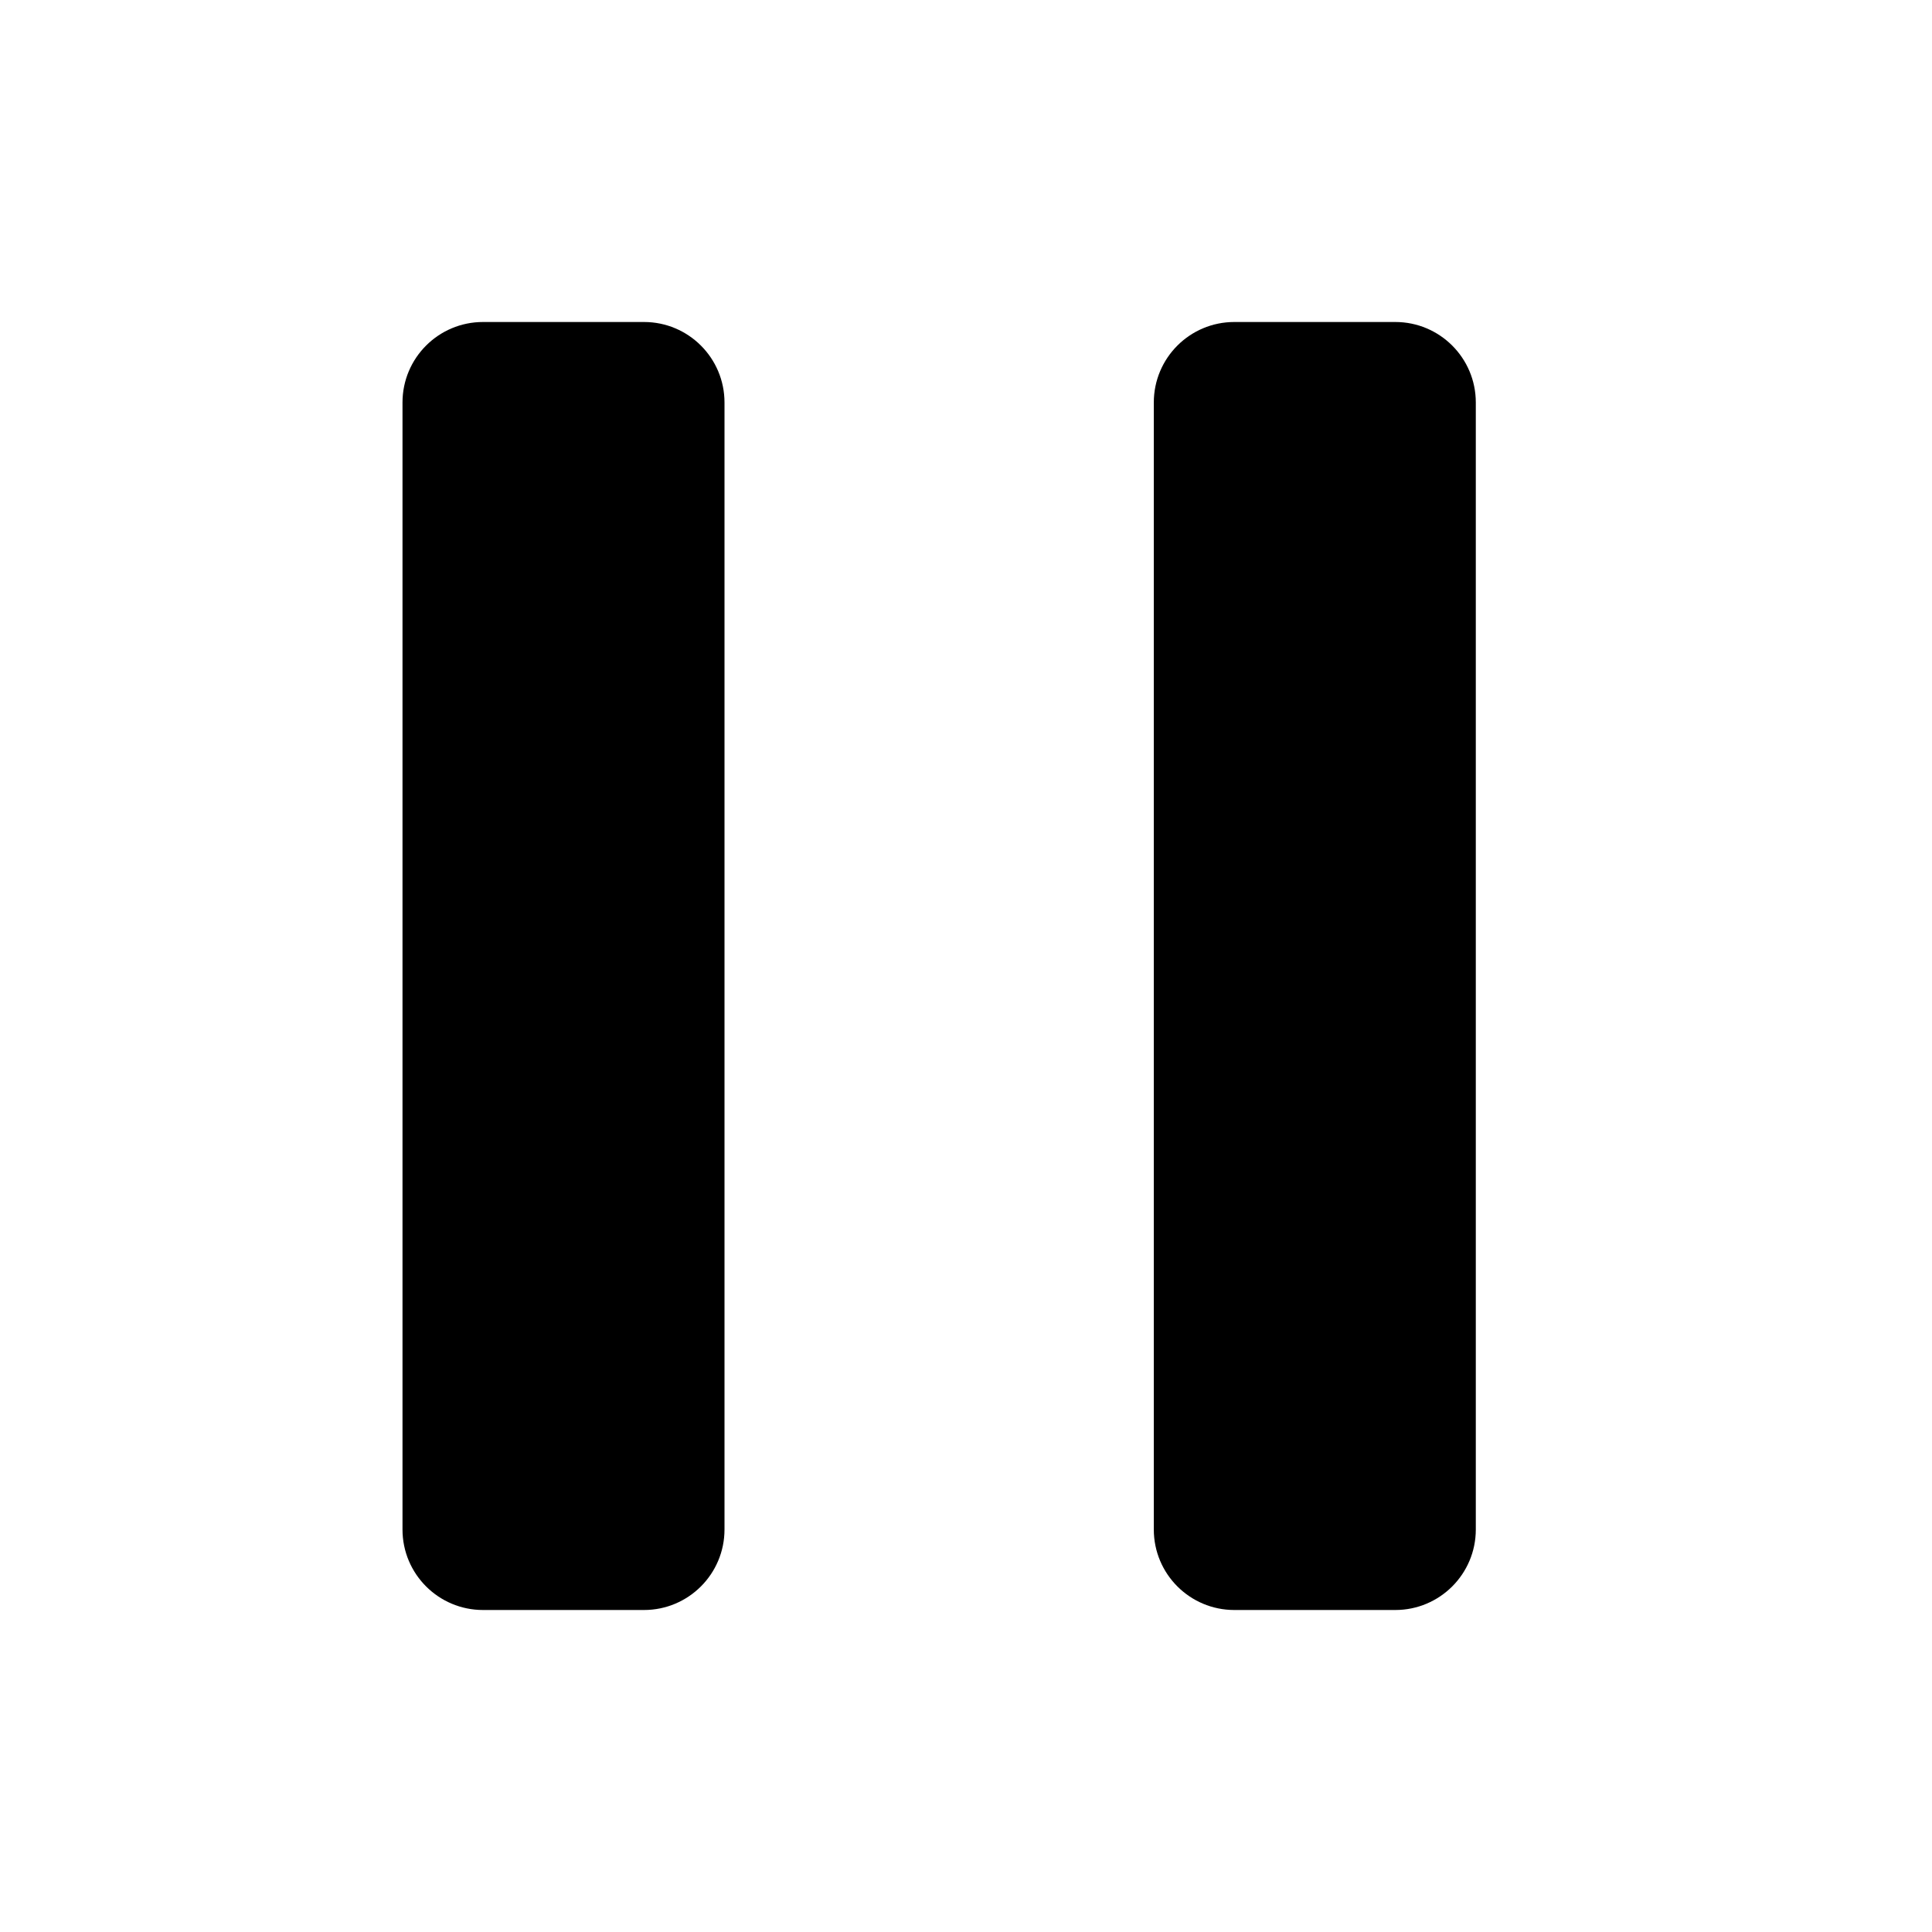
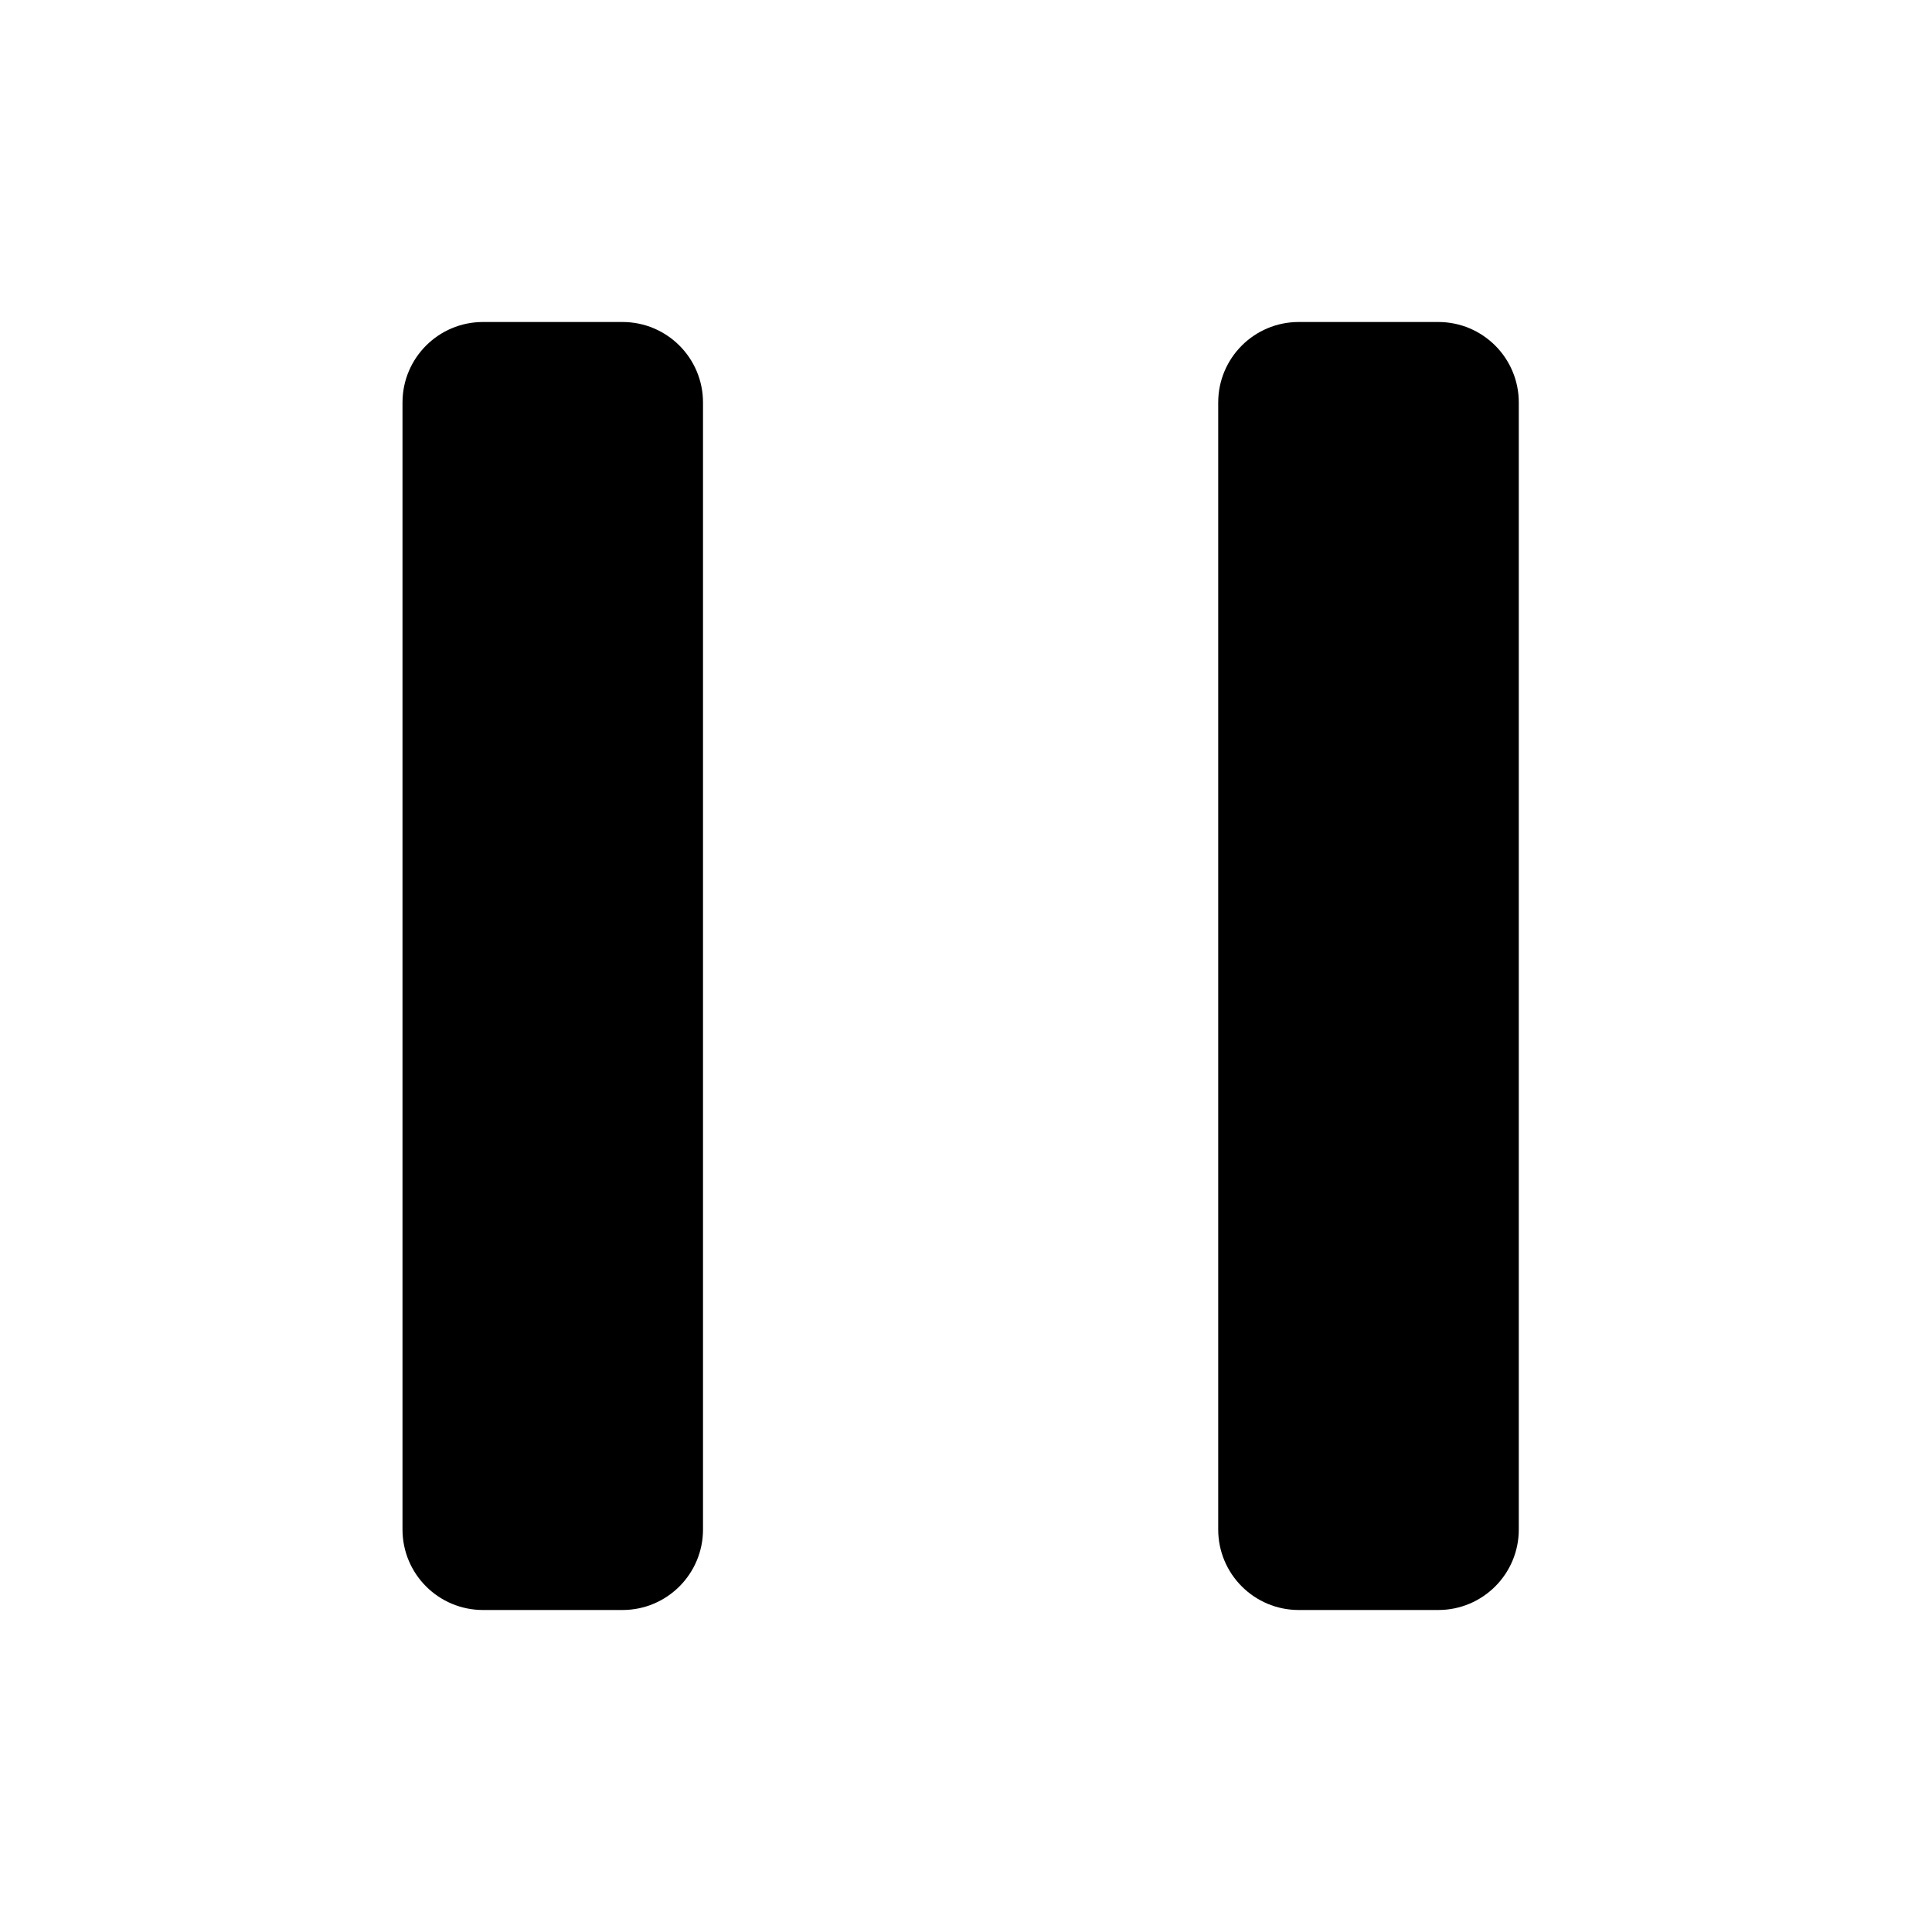
<svg xmlns="http://www.w3.org/2000/svg" width="24" height="24" fill="currentColor" viewBox="0 0 24 24">
-   <rect width="4" height="16" x="5" y="4" rx="1" />
-   <rect width="4" height="16" x="14.333" y="4" rx="1" />
+   <path d="M5 19V5a1 1 0 0 1 1-1h1.733a1 1 0 0 1 1 1v14a1 1 0 0 1-1 1H6a1 1 0 0 1-1-1ZM18.867 5v14a1 1 0 0 1-1 1h-1.734a1 1 0 0 1-1-1V5a1 1 0 0 1 1-1h1.734a1 1 0 0 1 1 1Z" />
</svg>
